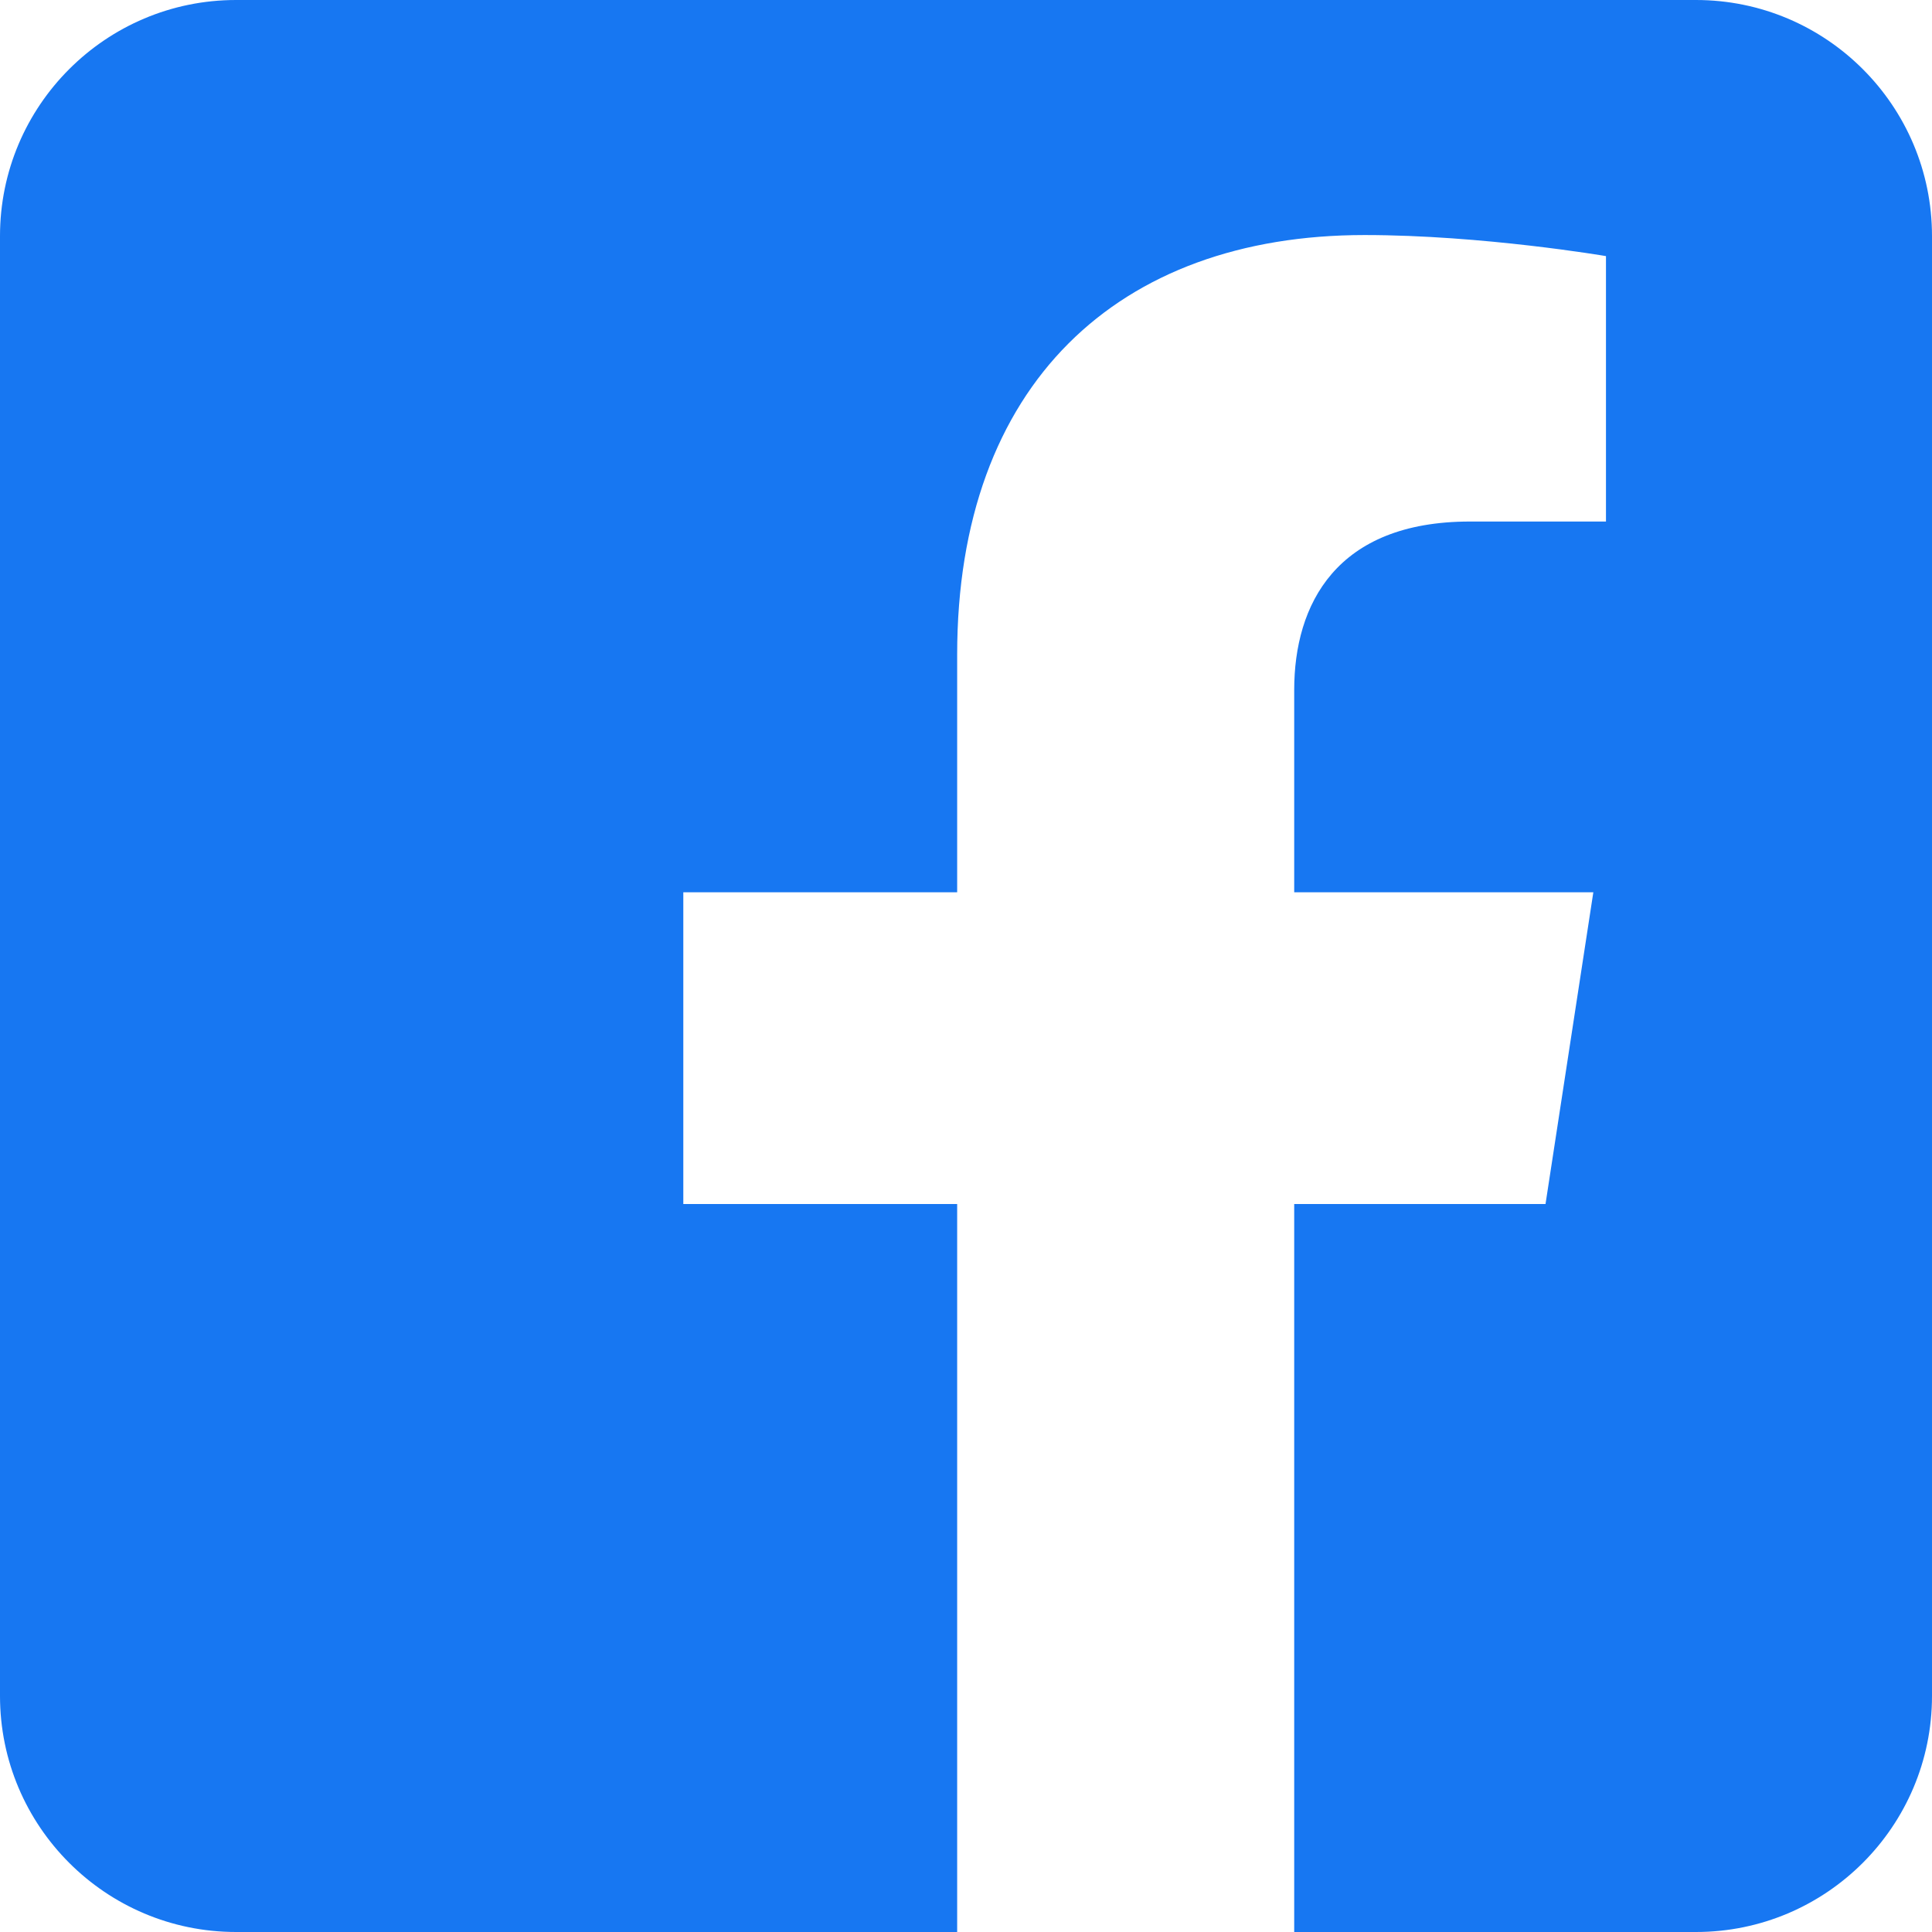
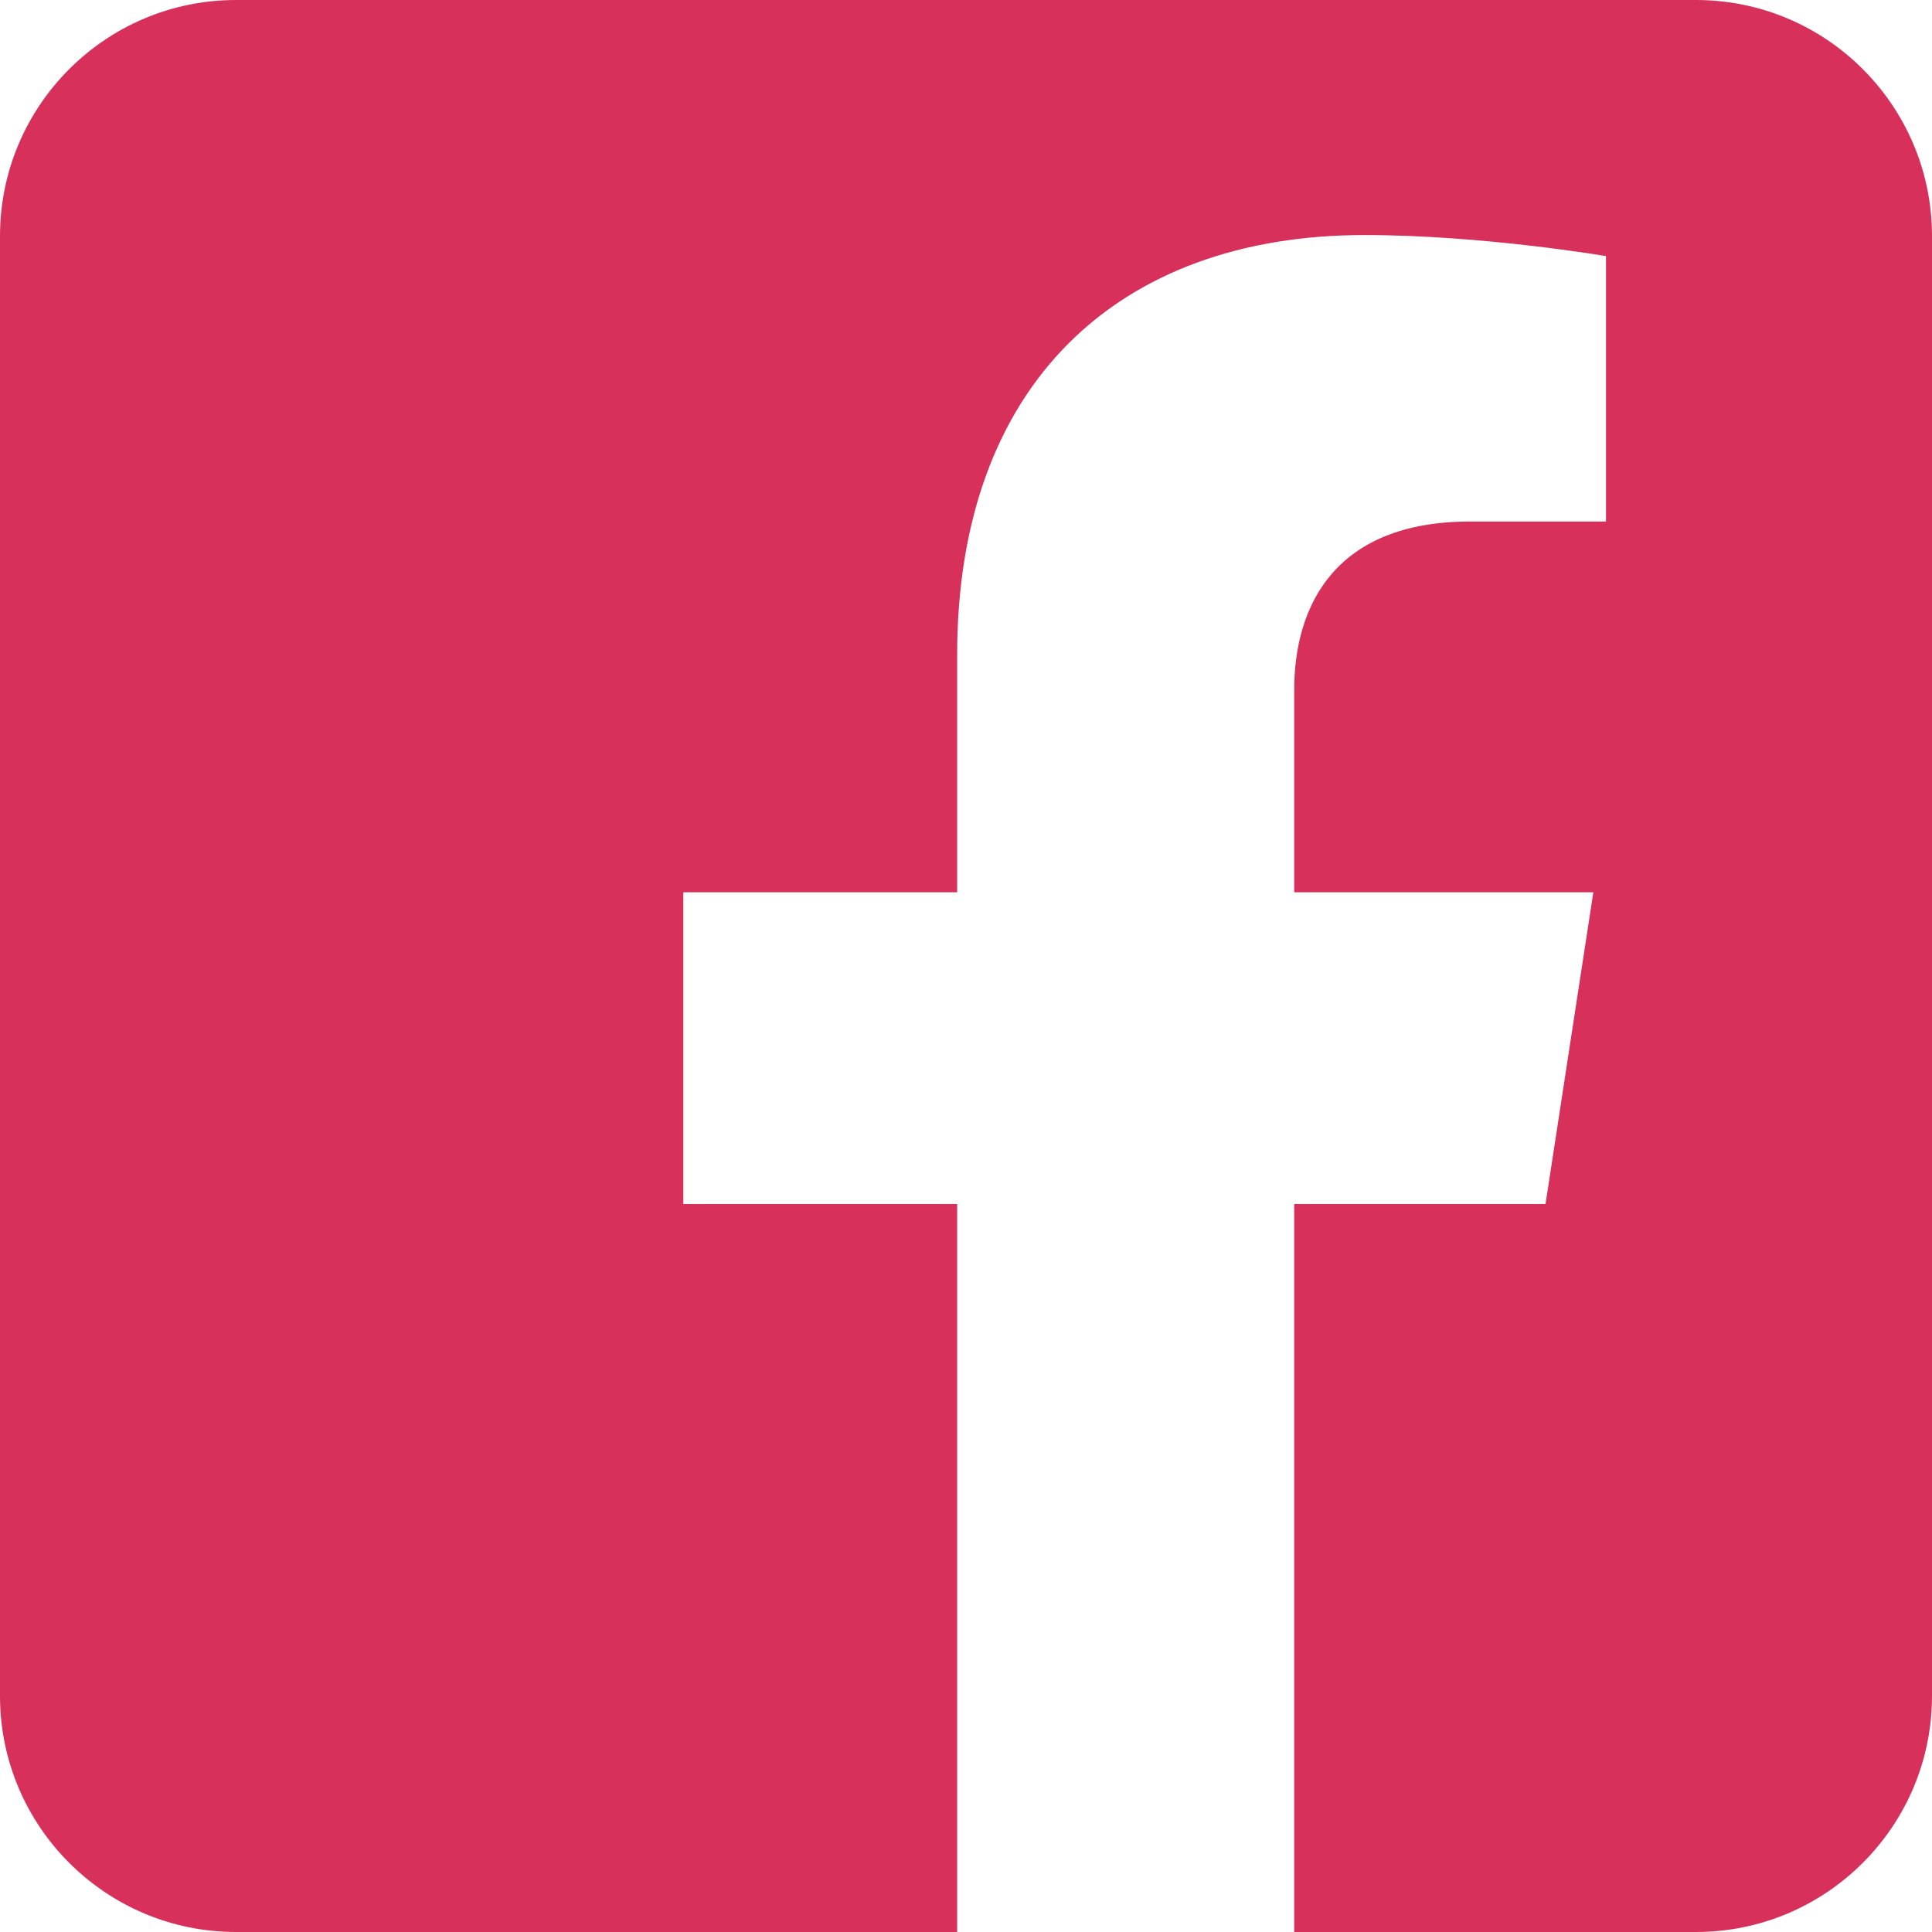
- <svg xmlns="http://www.w3.org/2000/svg" height="100%" style="fill-rule:evenodd;clip-rule:evenodd;stroke-linejoin:round;stroke-miterlimit:2;" version="1.1" viewBox="0 0 512 512" width="100%" xml:space="preserve">
-   <path d="M449.446,0c34.525,0 62.554,28.03 62.554,62.554l0,386.892c0,34.524 -28.03,62.554 -62.554,62.554l-106.468,0l0,-192.915l66.6,0l12.672,-82.621l-79.272,0l0,-53.617c0,-22.603 11.073,-44.636 46.58,-44.636l36.042,0l0,-70.34c0,0 -32.71,-5.582 -63.982,-5.582c-65.288,0 -107.96,39.569 -107.96,111.204l0,62.971l-72.573,0l0,82.621l72.573,0l0,192.915l-191.104,0c-34.524,0 -62.554,-28.03 -62.554,-62.554l0,-386.892c0,-34.524 28.029,-62.554 62.554,-62.554l386.892,0Z" style="fill:#1777f2;" />
+ <svg xmlns="http://www.w3.org/2000/svg" fill="#d7315b" height="100%" style="fill-rule:evenodd;clip-rule:evenodd;stroke-linejoin:round;stroke-miterlimit:2;" version="1.1" viewBox="0 0 512 512" width="100%" xml:space="preserve">
+   <path d="M449.446,0c34.525,0 62.554,28.03 62.554,62.554l0,386.892c0,34.524 -28.03,62.554 -62.554,62.554l-106.468,0l0,-192.915l66.6,0l12.672,-82.621l-79.272,0l0,-53.617c0,-22.603 11.073,-44.636 46.58,-44.636l36.042,0l0,-70.34c0,0 -32.71,-5.582 -63.982,-5.582c-65.288,0 -107.96,39.569 -107.96,111.204l0,62.971l-72.573,0l0,82.621l72.573,0l0,192.915l-191.104,0c-34.524,0 -62.554,-28.03 -62.554,-62.554l0,-386.892c0,-34.524 28.029,-62.554 62.554,-62.554l386.892,0Z" />
</svg>
